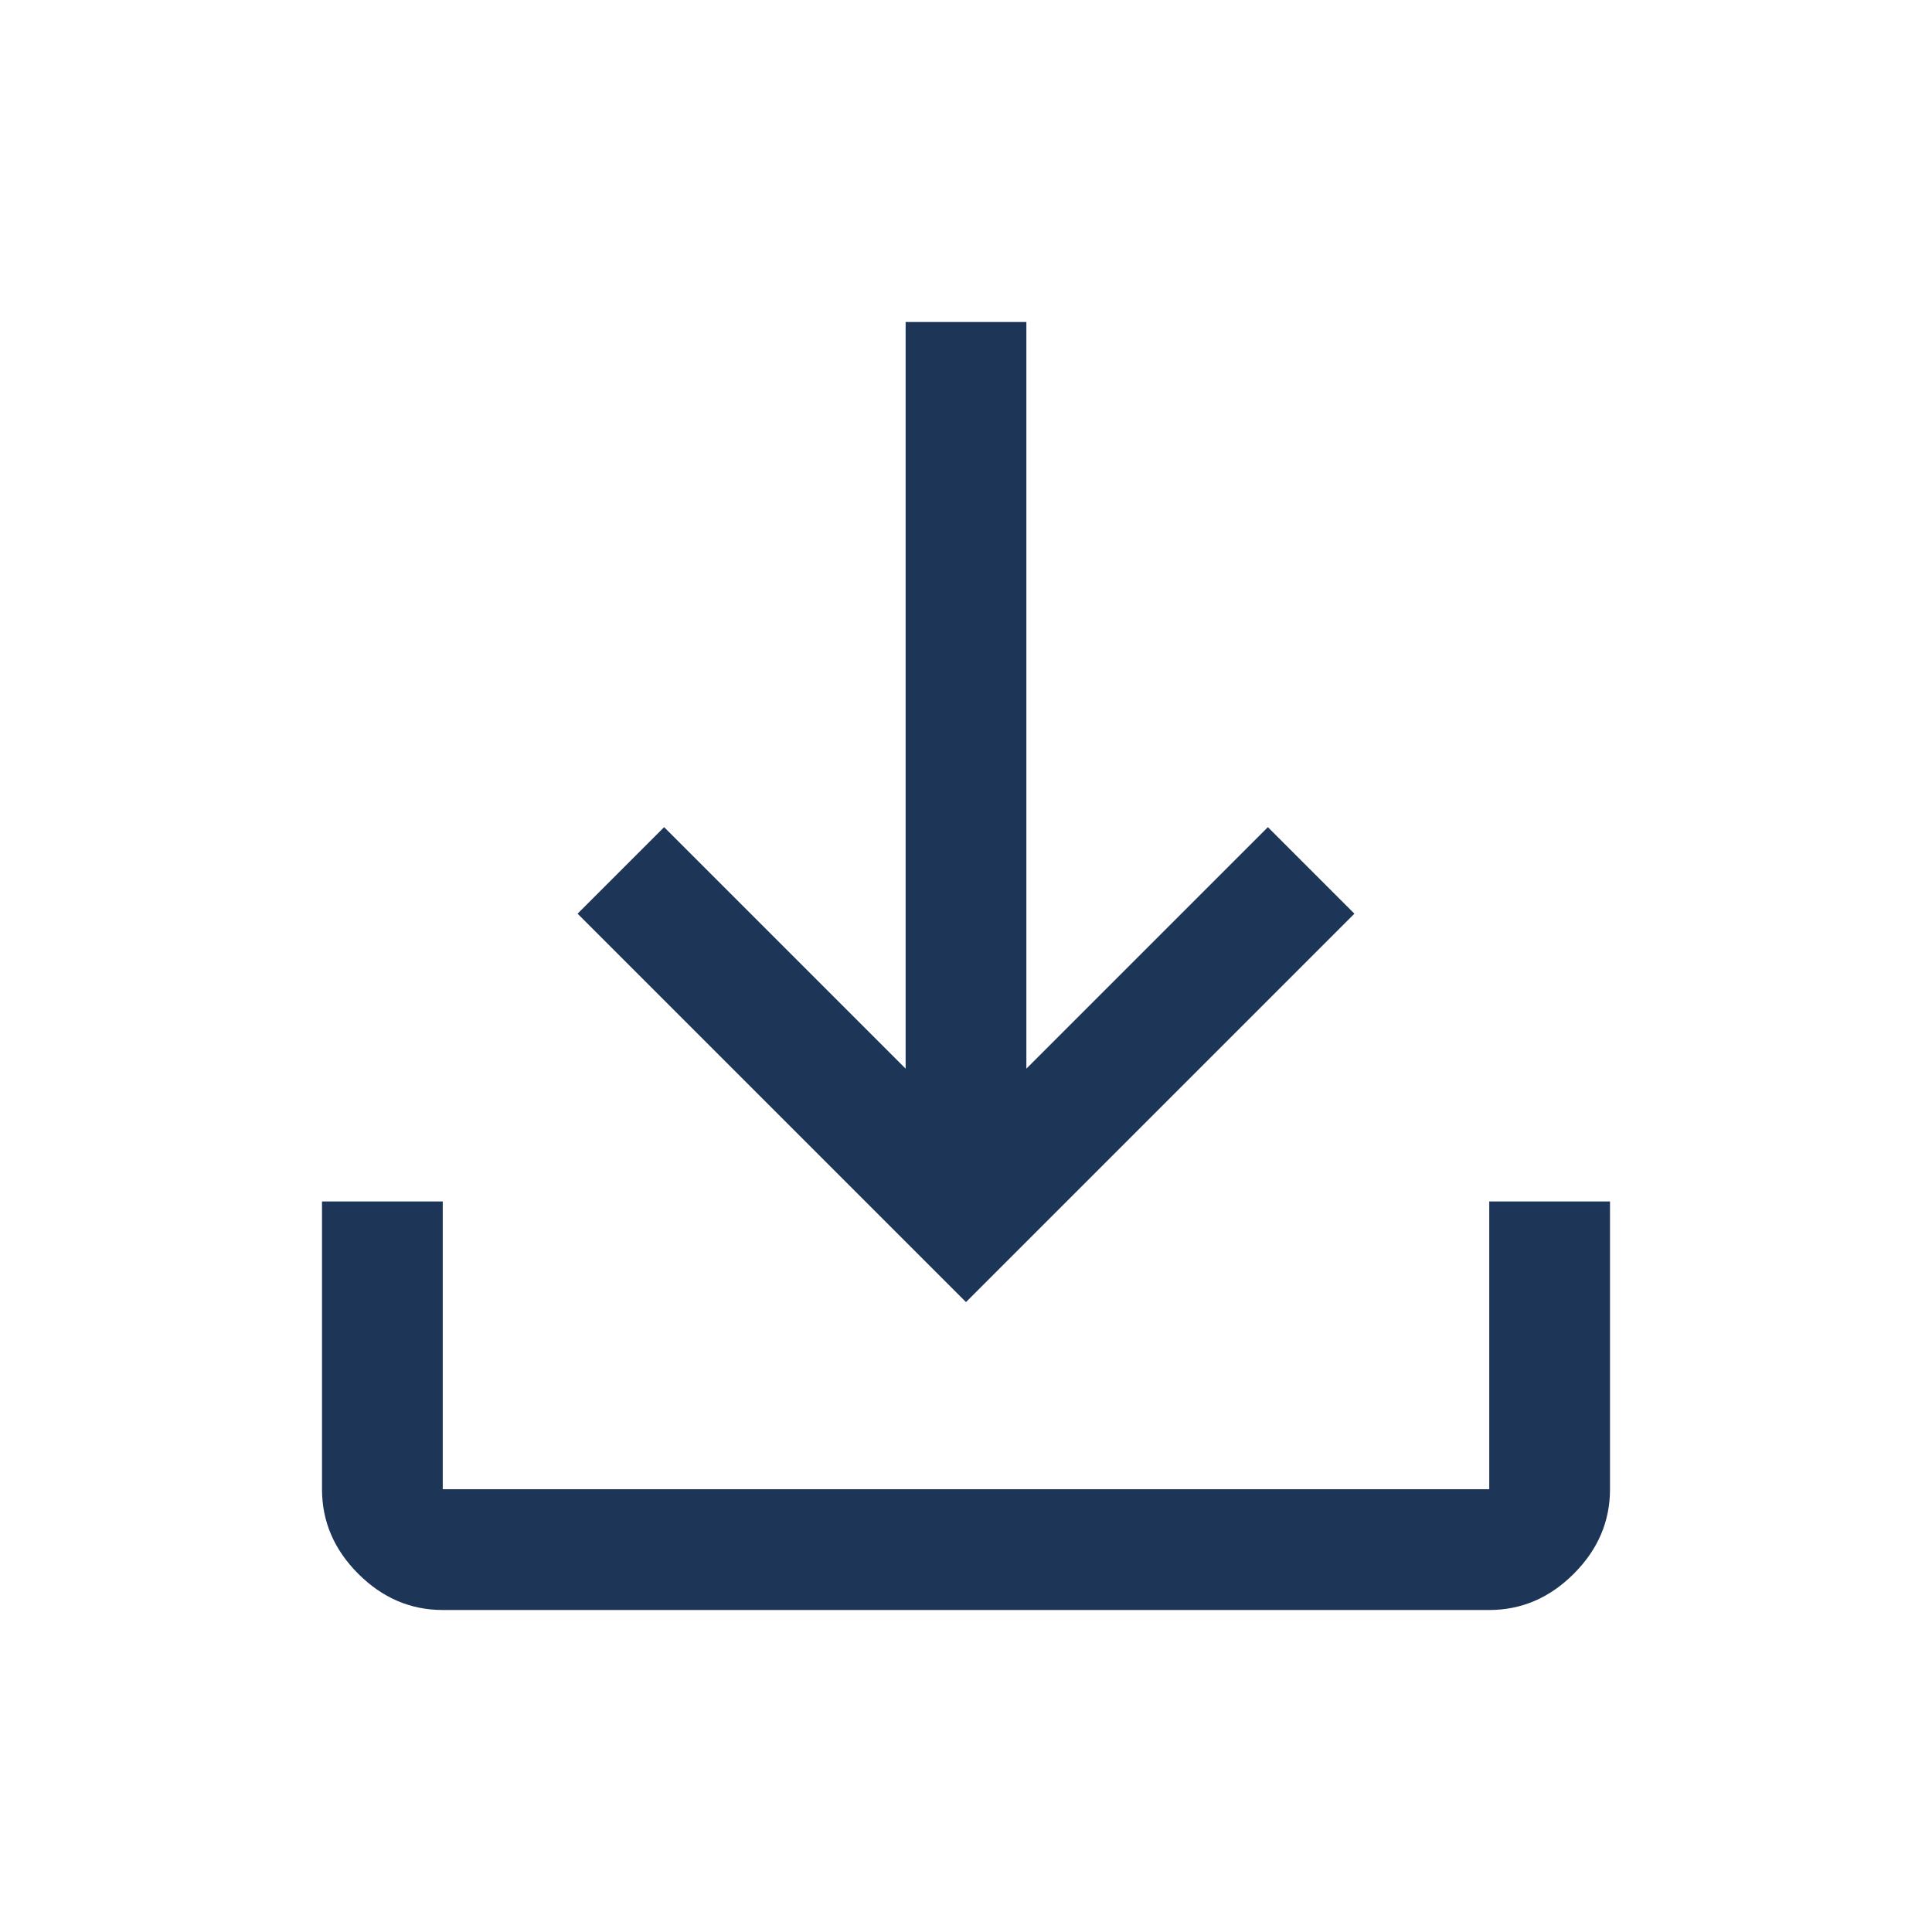
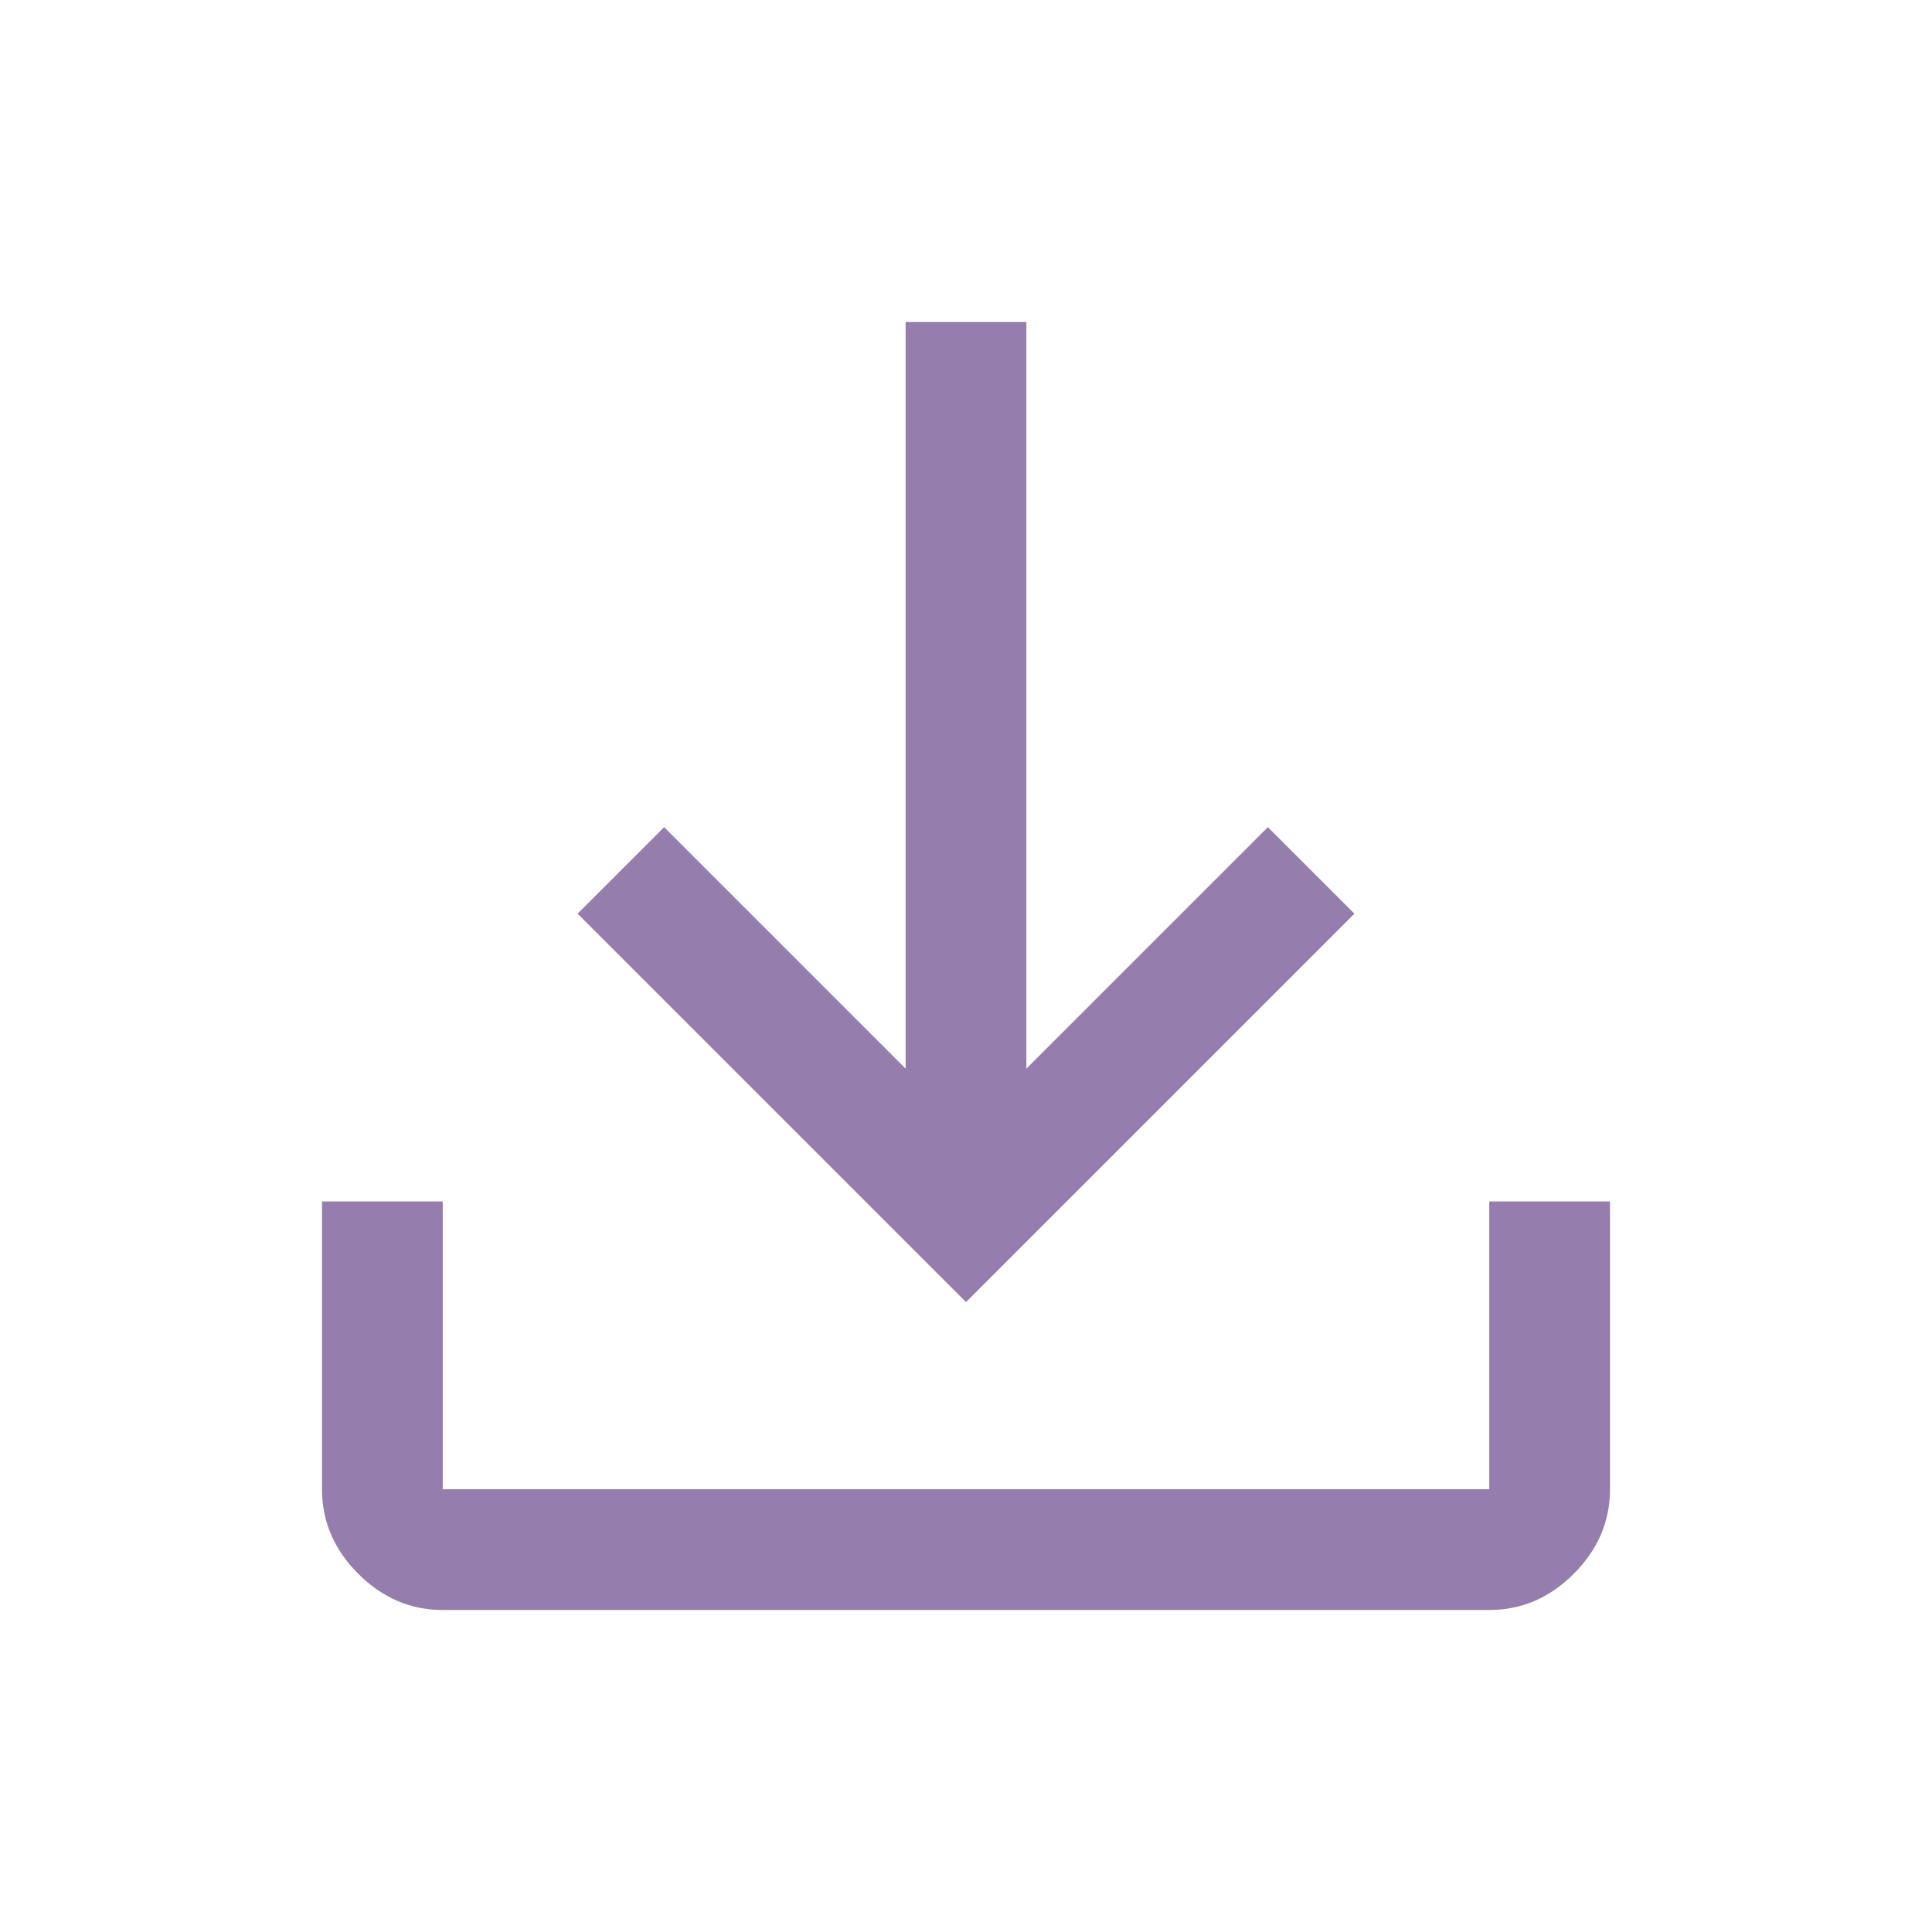
<svg xmlns="http://www.w3.org/2000/svg" height="48" width="48">
-   <path fill="#1D3557" d="M11 40q-1.2 0-2.1-.9Q8 38.2 8 37v-7.15h3V37h26v-7.15h3V37q0 1.2-.9 2.1-.9.9-2.1.9Zm13-7.65-9.65-9.65 2.15-2.15 6 6V8h3v18.55l6-6 2.15 2.15Z" />
+   <path fill="#957DAD" d="M11 40q-1.2 0-2.1-.9Q8 38.2 8 37v-7.15h3V37h26v-7.15h3V37q0 1.2-.9 2.1-.9.9-2.1.9Zm13-7.65-9.65-9.65 2.15-2.15 6 6V8h3v18.55l6-6 2.15 2.15Z" />
</svg>
